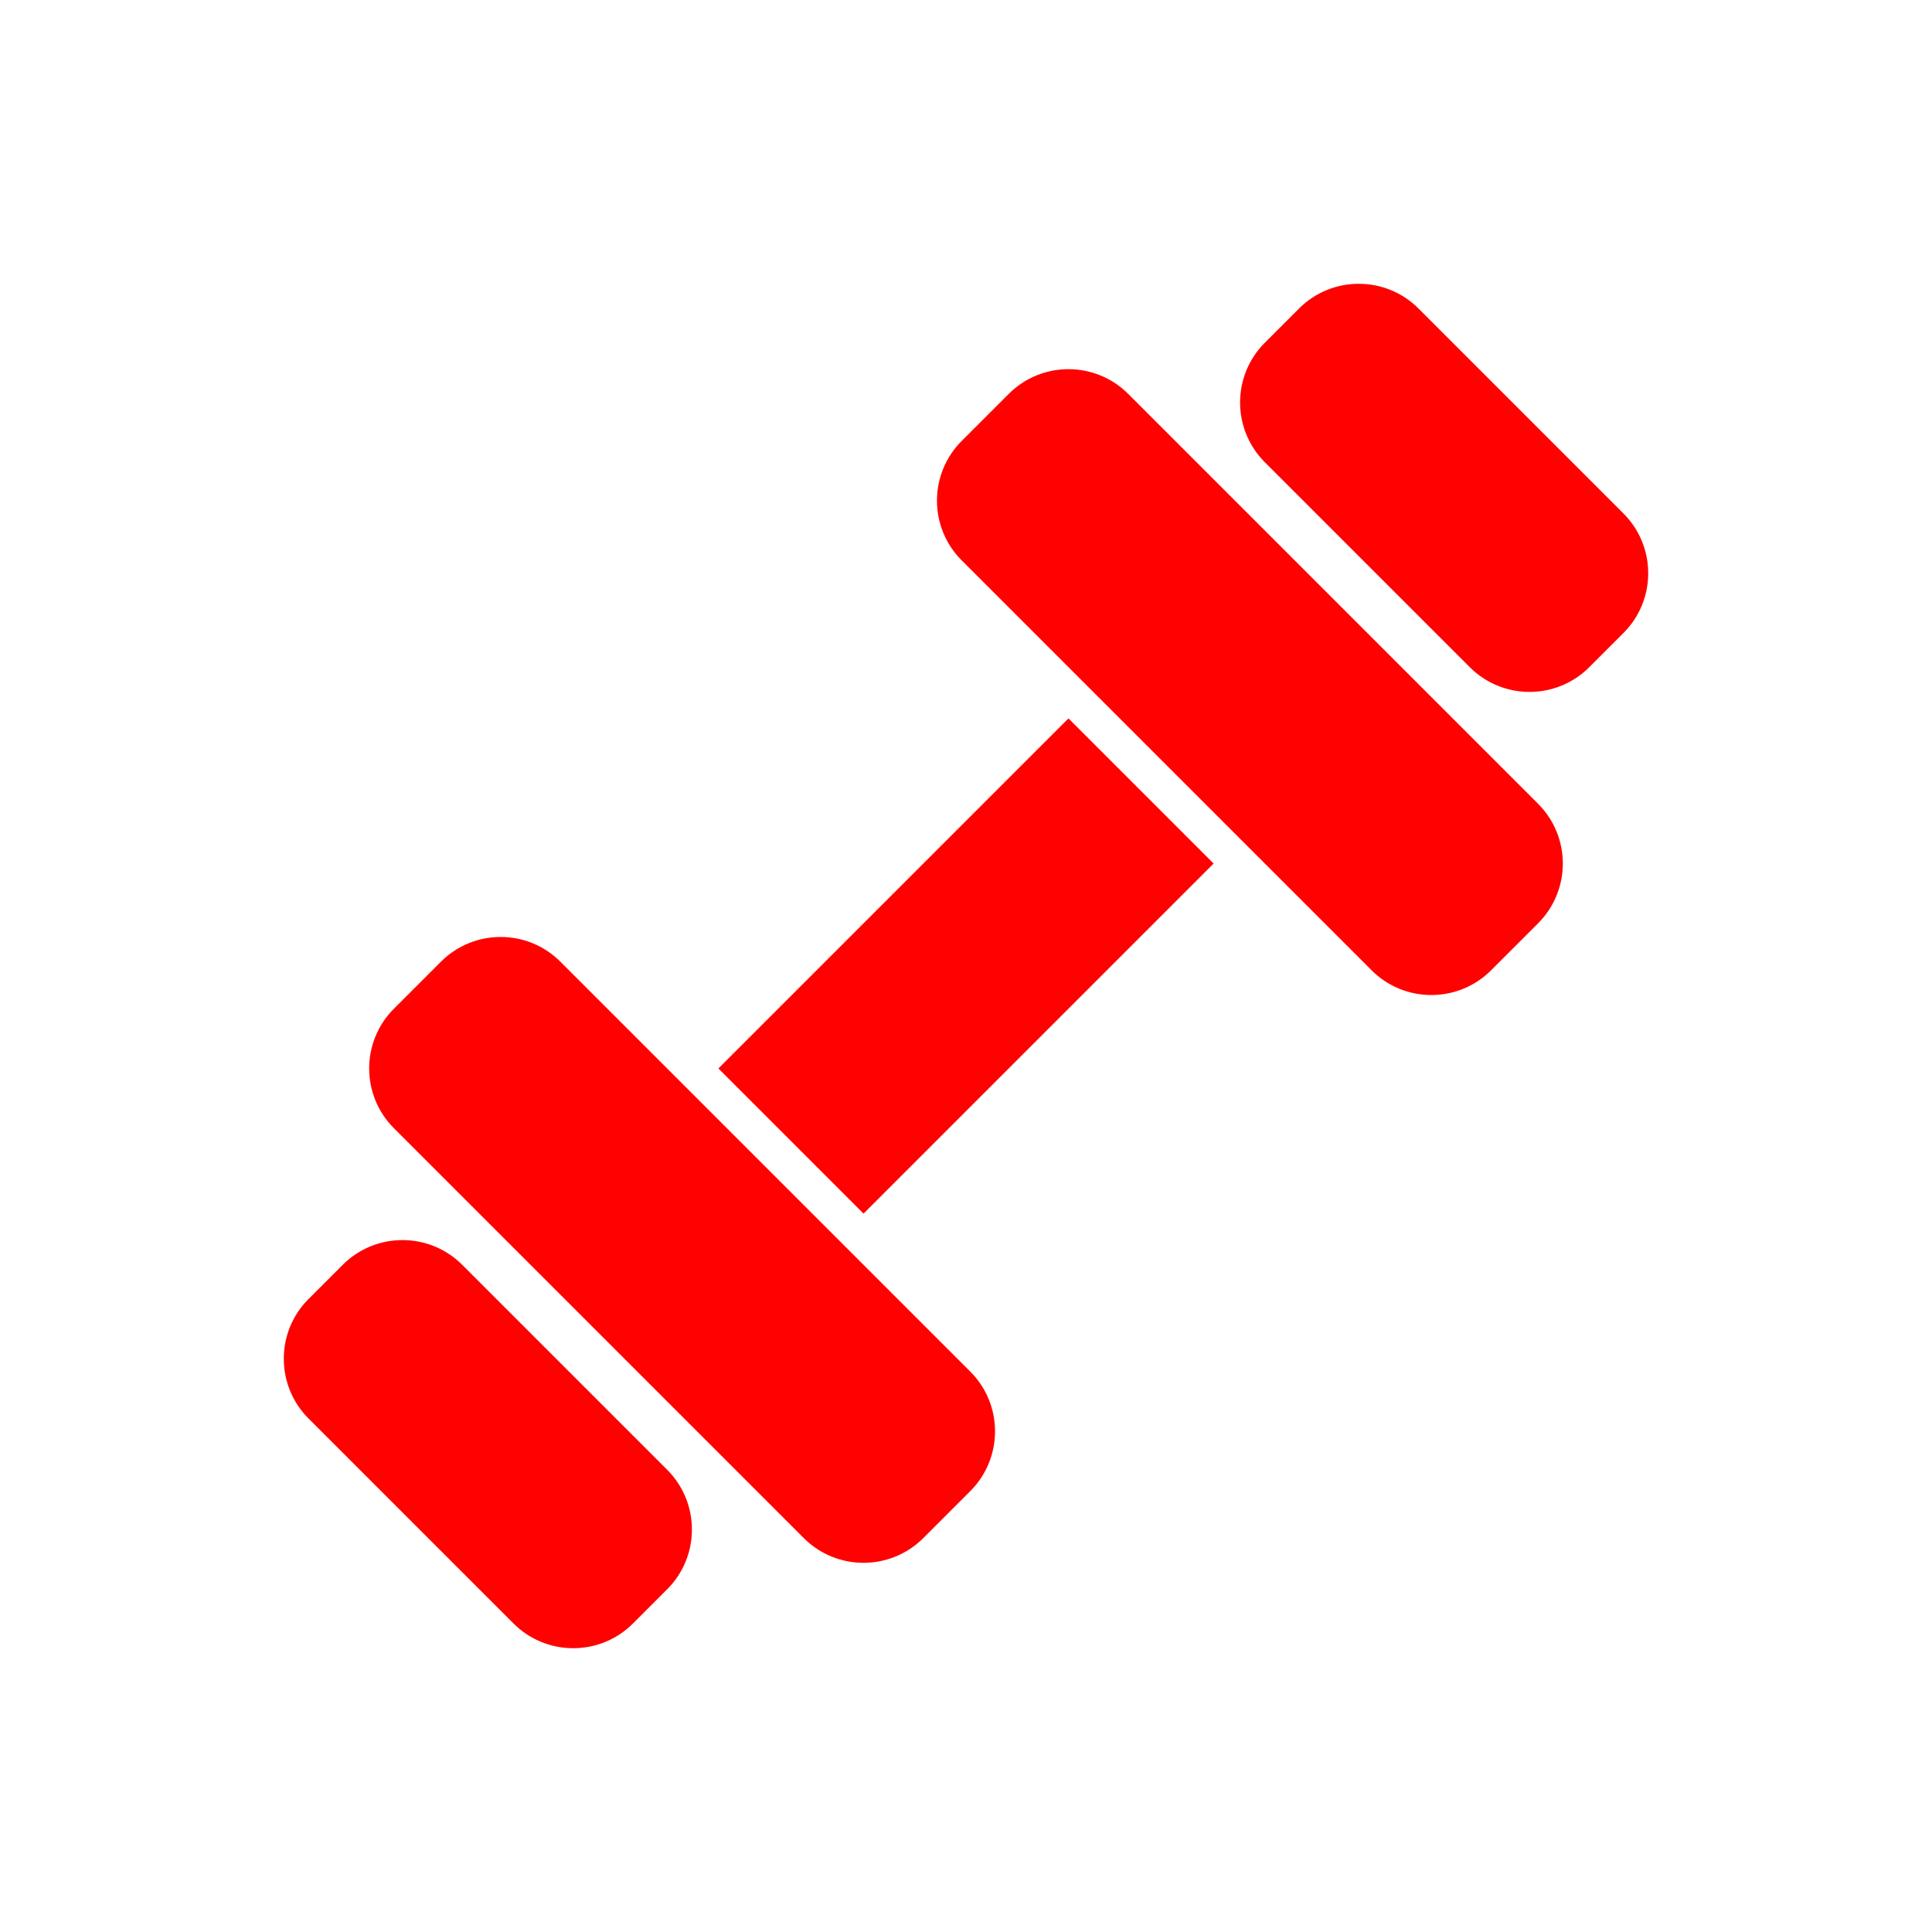
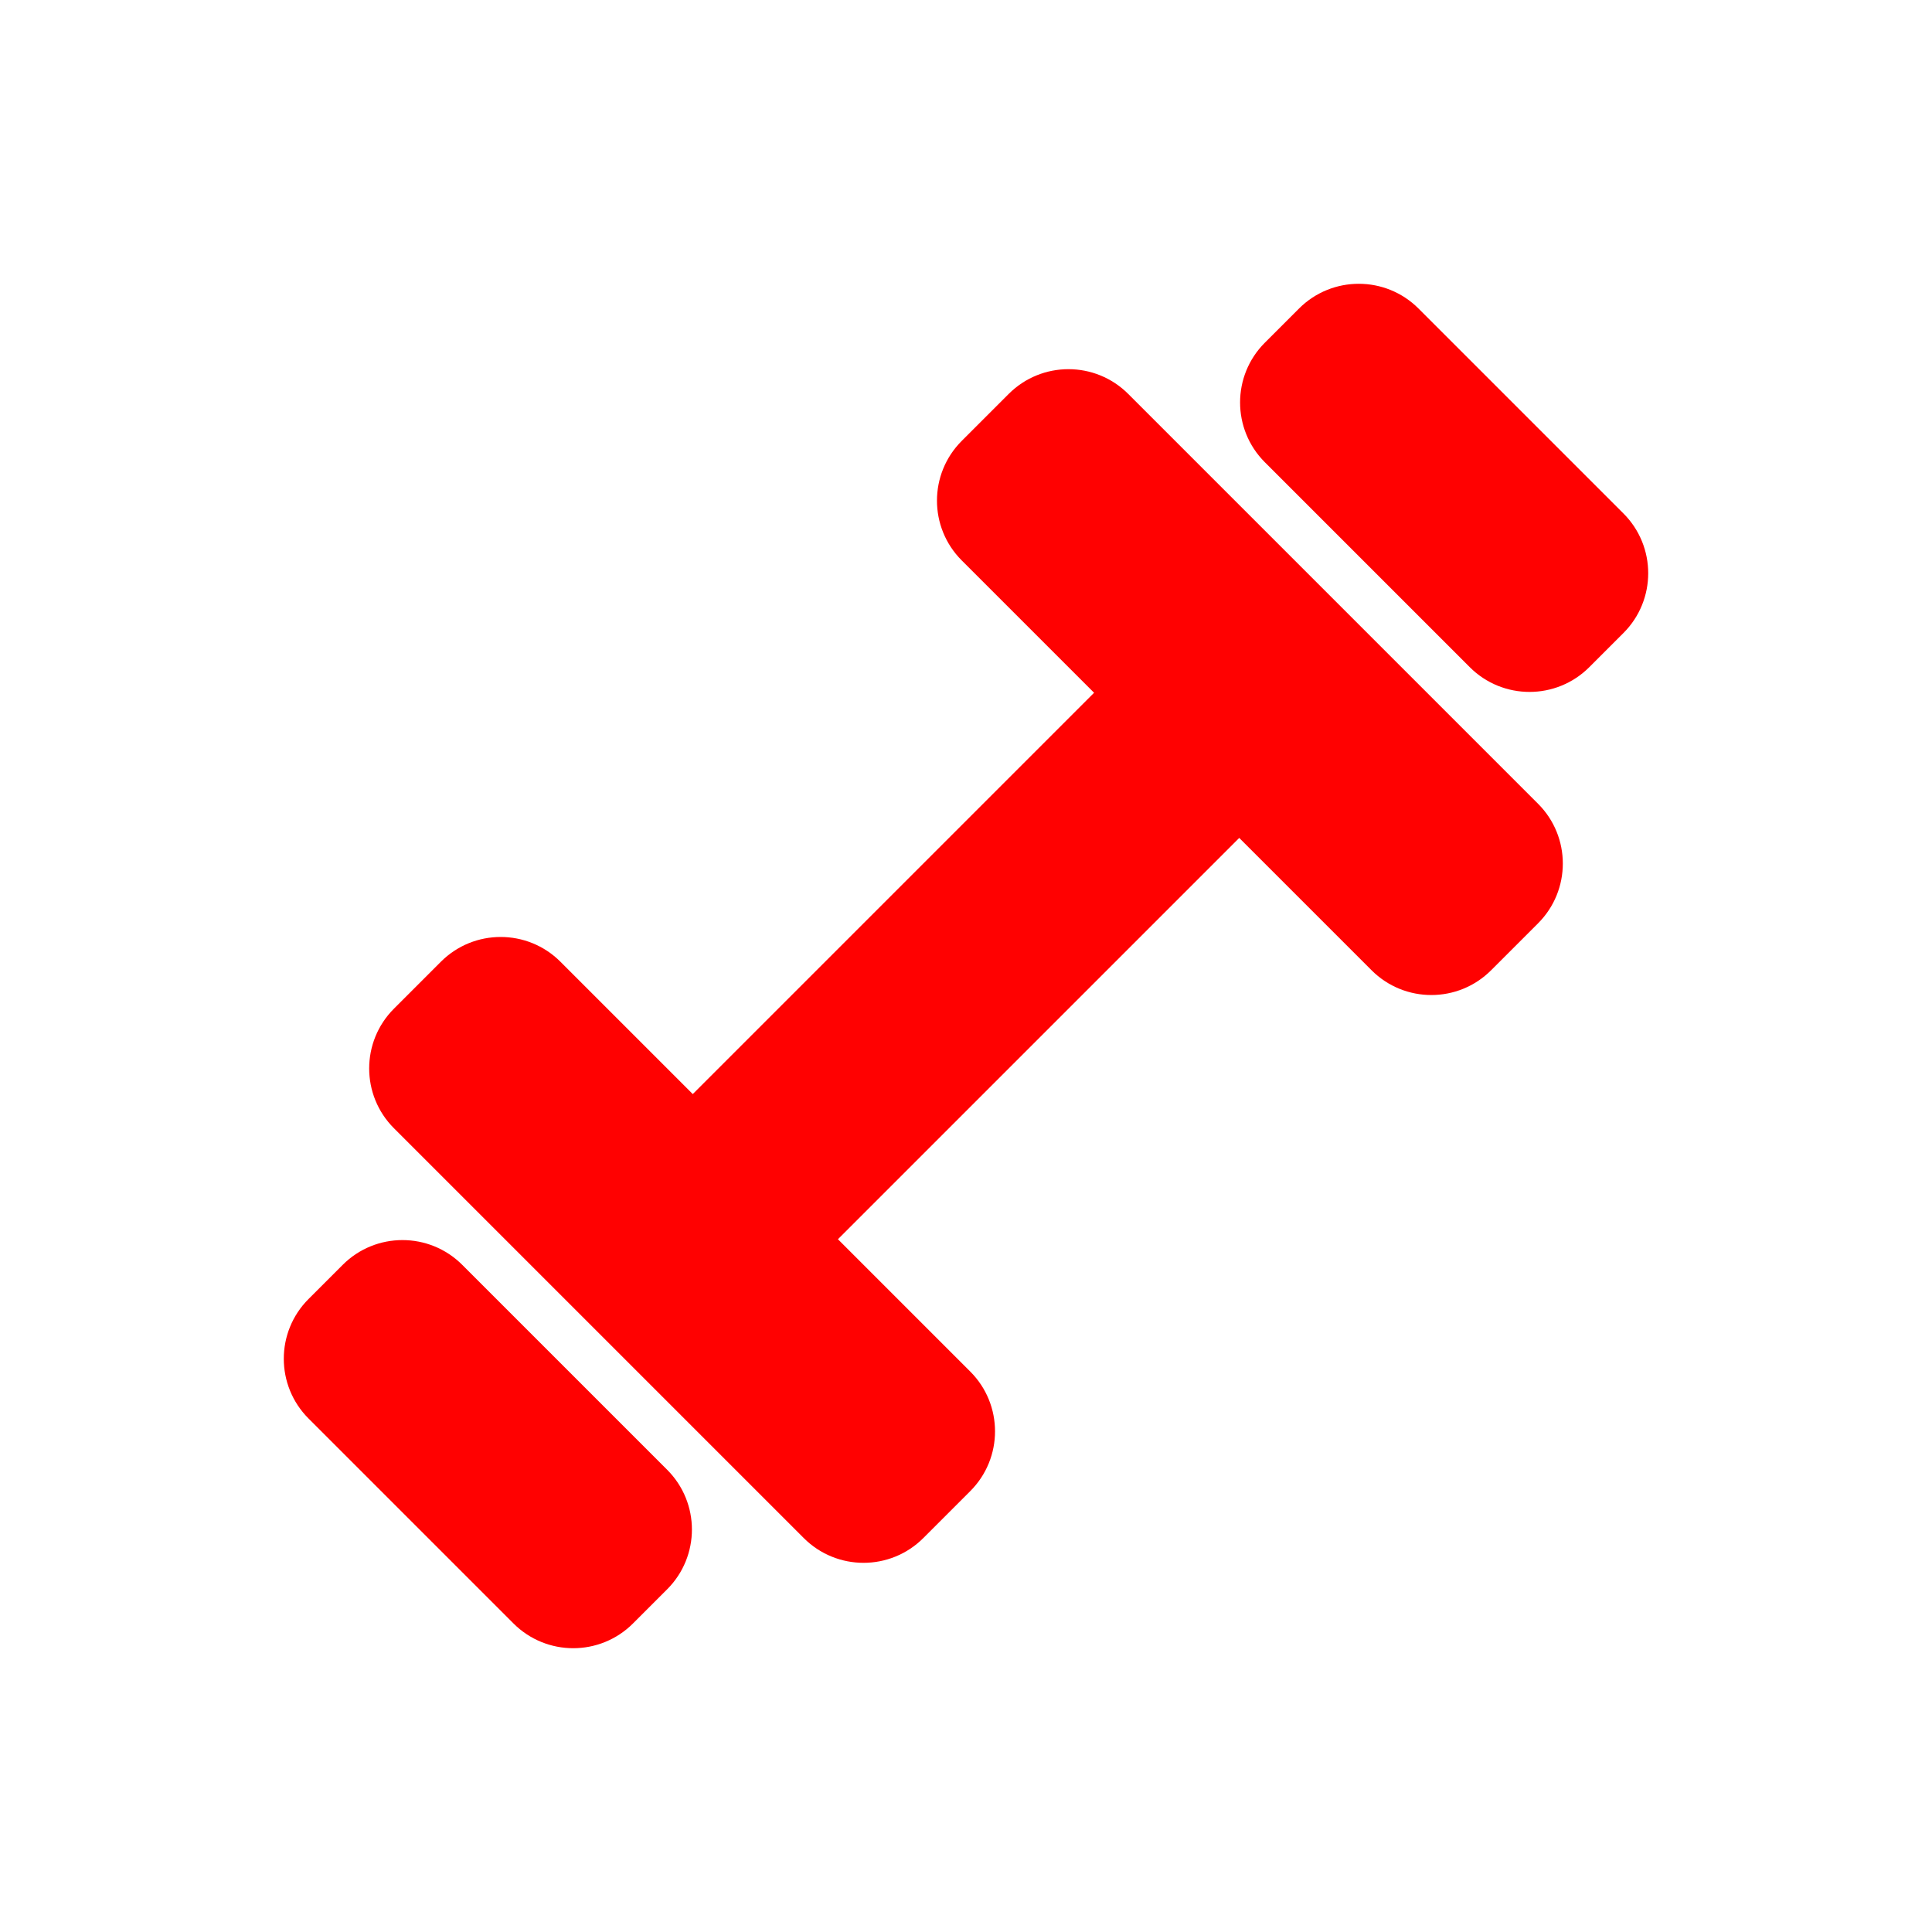
<svg xmlns="http://www.w3.org/2000/svg" viewBox="0 0 32 32" fill="#FF0101">
  <g transform="rotate(-45 16 16)">
    <rect x="3" y="12.2" width="3.6" height="7.6" rx="1.4" />
    <rect x="7.4" y="9.8" width="3.9" height="12.4" rx="1.4" />
-     <rect x="11.9" y="14.3" width="8.2" height="3.4" />
+     <rect x="10.6" y="14.3" width="10.8" height="3.4" />
    <rect x="20.7" y="9.8" width="3.9" height="12.4" rx="1.4" />
    <rect x="25.4" y="12.2" width="3.6" height="7.6" rx="1.4" />
  </g>
</svg>
